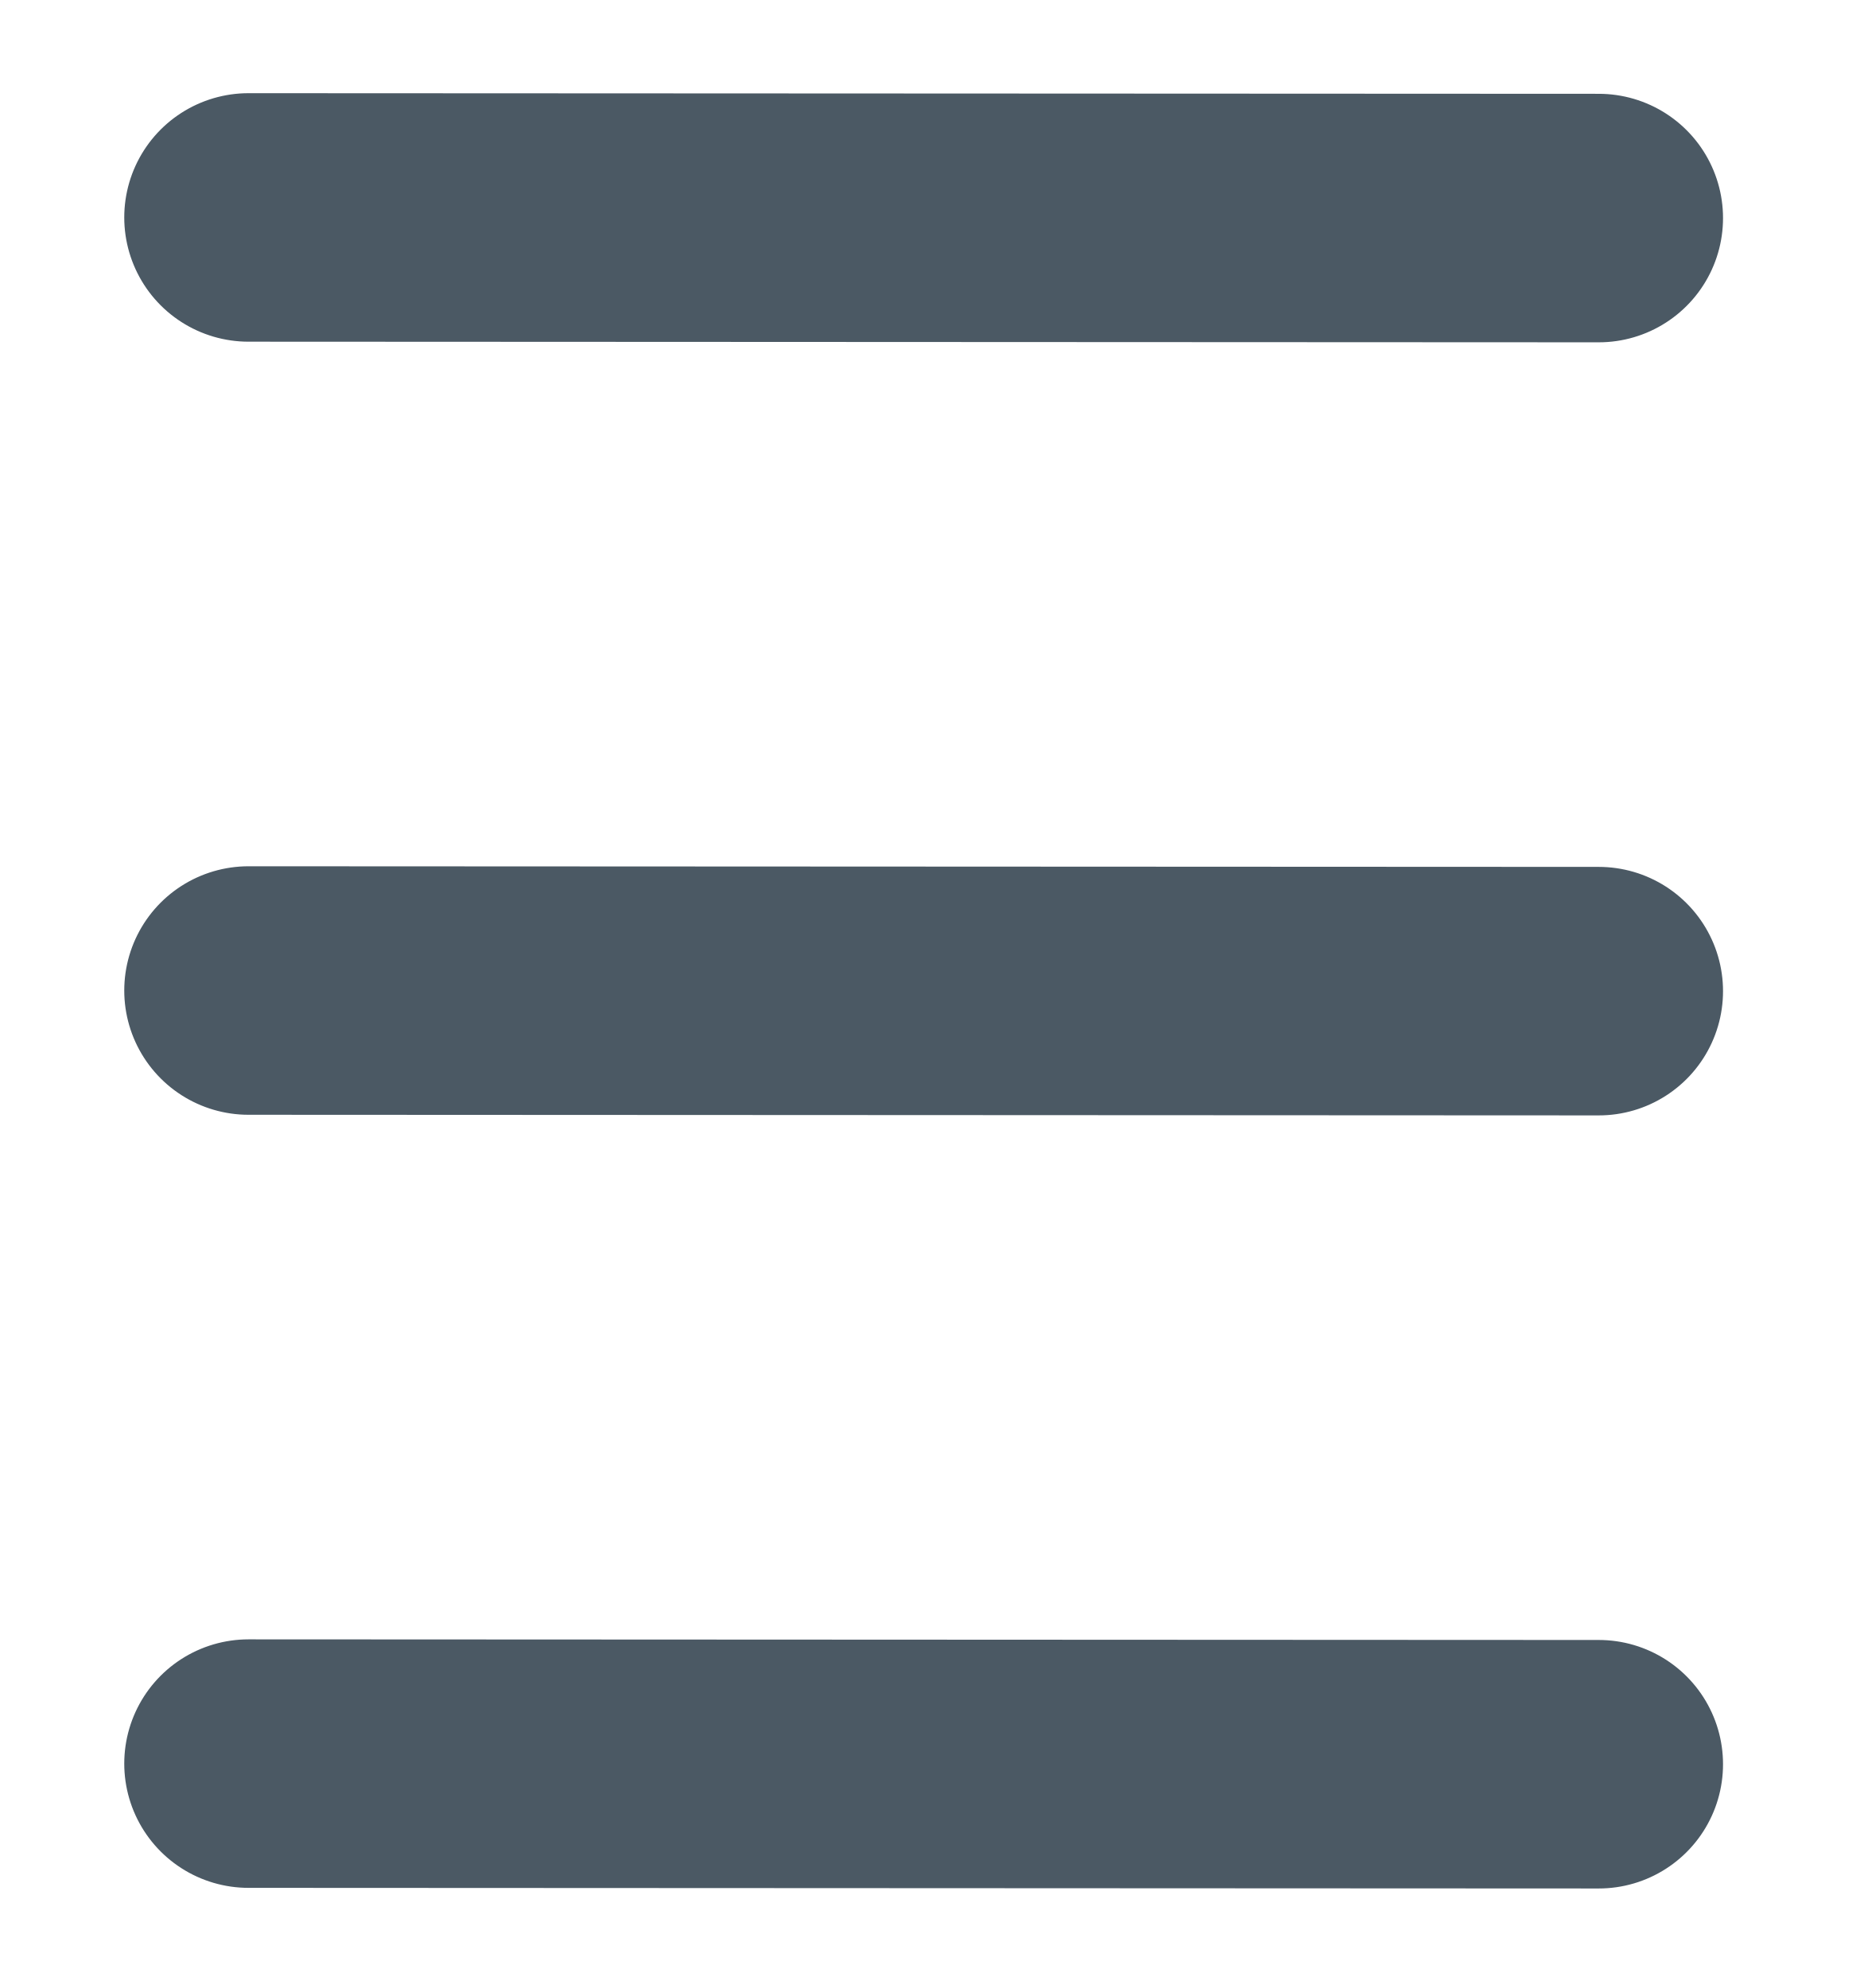
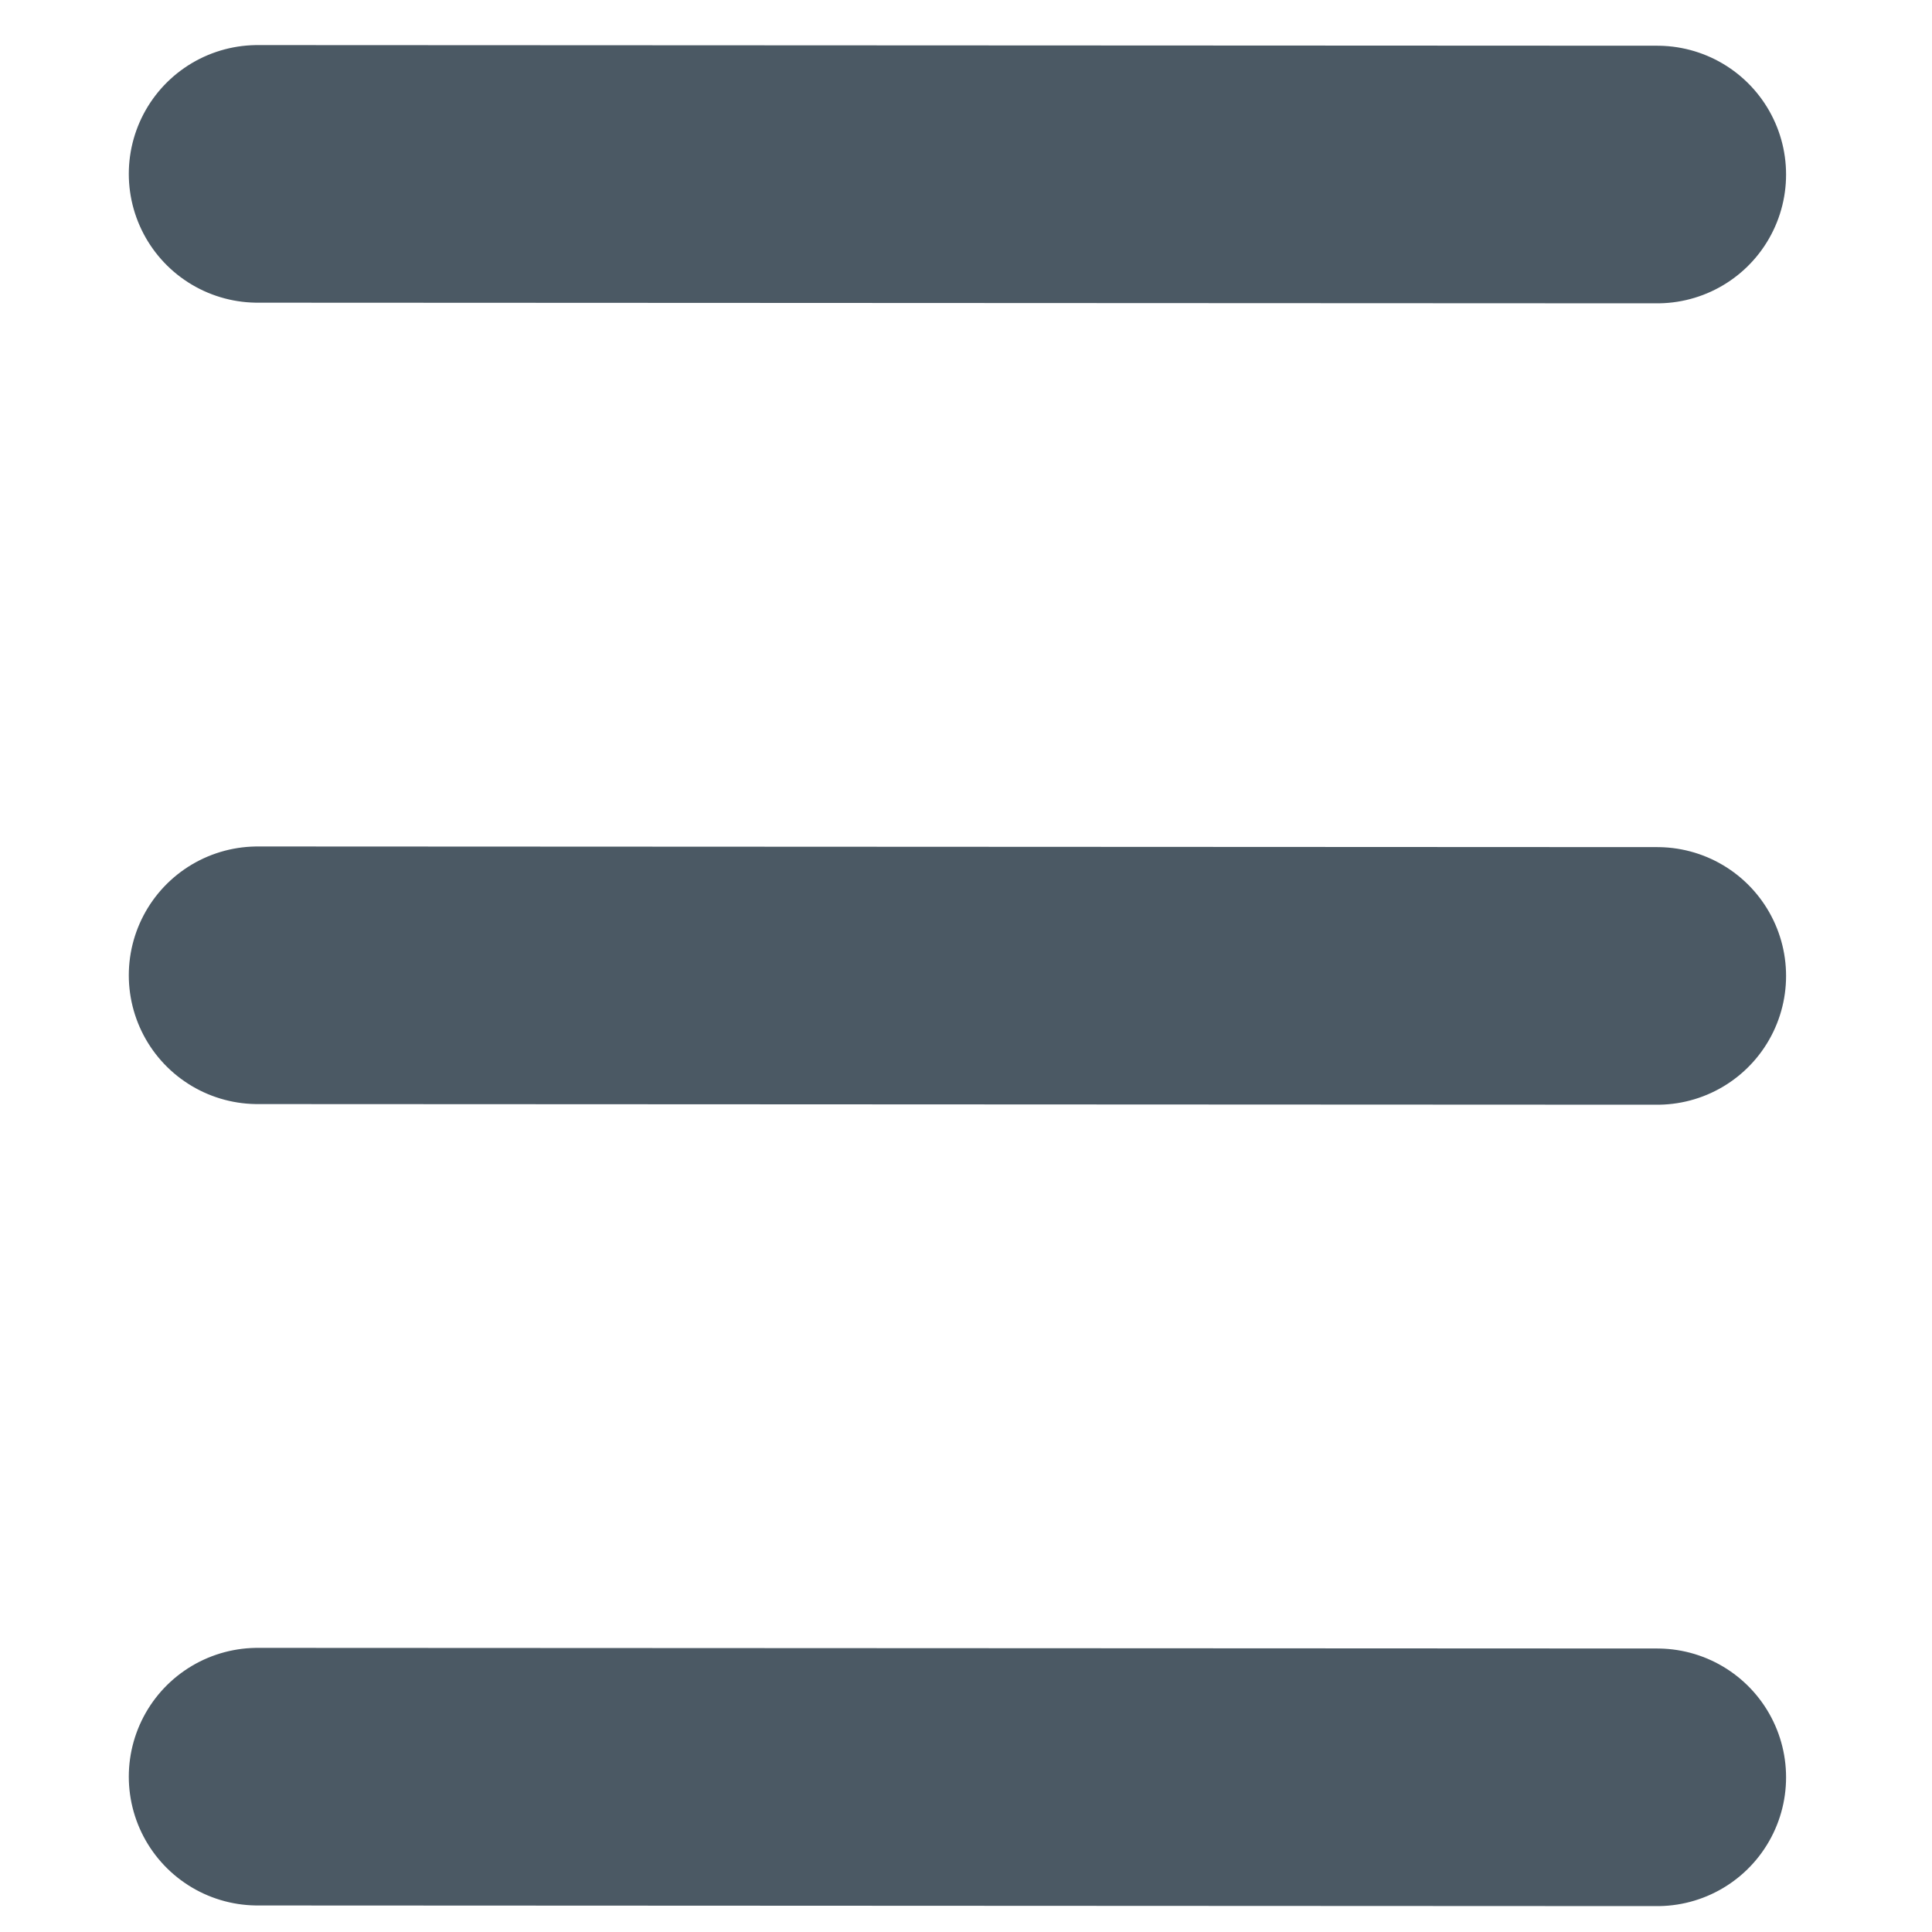
- <svg xmlns="http://www.w3.org/2000/svg" width="15px" height="16px" viewBox="0 0 15 16" version="1.1">
-   <defs />
-   <g id="Symbols" stroke="none" stroke-width="1" fill="none" fill-rule="evenodd" stroke-linecap="round" stroke-linejoin="round">
-     <g id="burger_menu_over_dark" stroke-width="2" stroke="#4B5964">
-       <path d="M12.867,1.755 L2,1.75" />
-       <path d="M12.867,7.977 L2,7.972" />
-       <path d="M12.867,14.199 L2,14.194" />
+ <svg xmlns="http://www.w3.org/2000/svg" width="15" height="15" viewBox="0 0 15 15" version="1.1" id="svg16">
+   <defs id="defs6" />
+   <g id="Symbols" style="fill:none;fill-rule:evenodd;stroke:none;stroke-width:1;stroke-linecap:round;stroke-linejoin:round" transform="translate(0,-0.4)">
+     <g id="burger_menu_over_dark" style="stroke:#4b5964;stroke-width:2">
+       <path d="M 12.867,1.755 2,1.75" id="path8" />
+       <path d="M 12.867,7.977 2,7.972" id="path10" />
+       <path d="M 12.867,14.199 2,14.194" id="path12" />
    </g>
  </g>
</svg>
